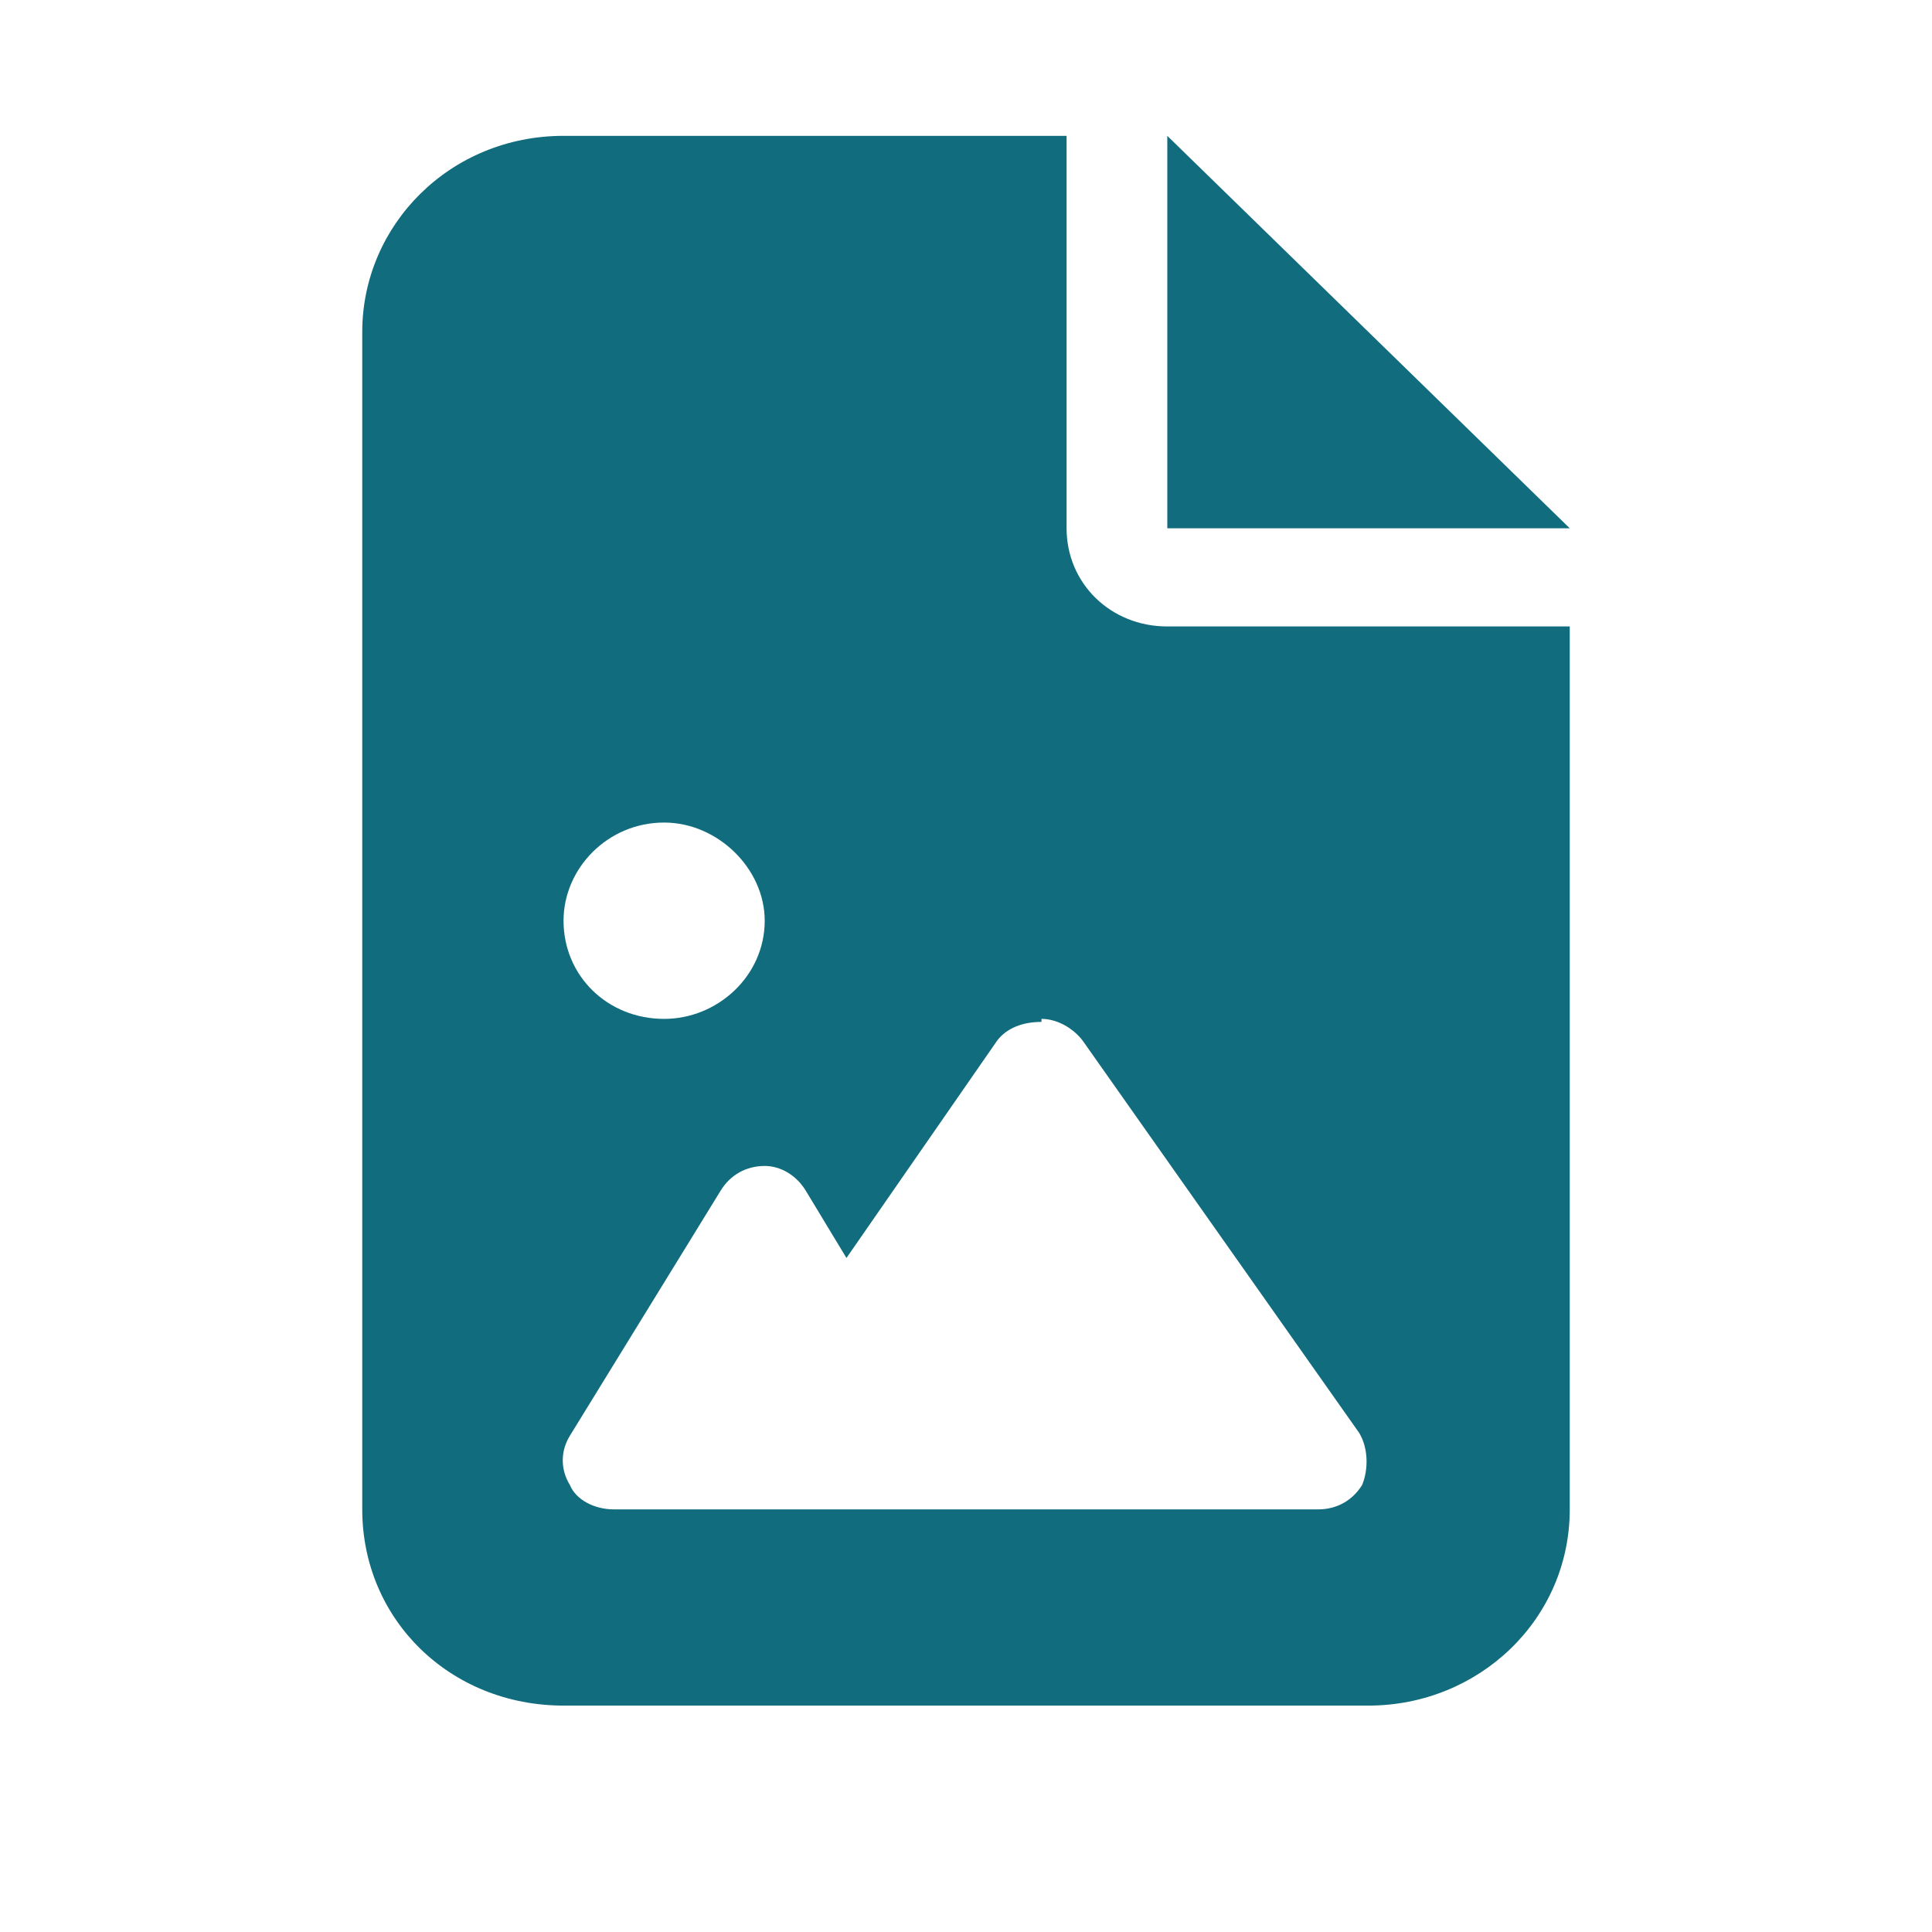
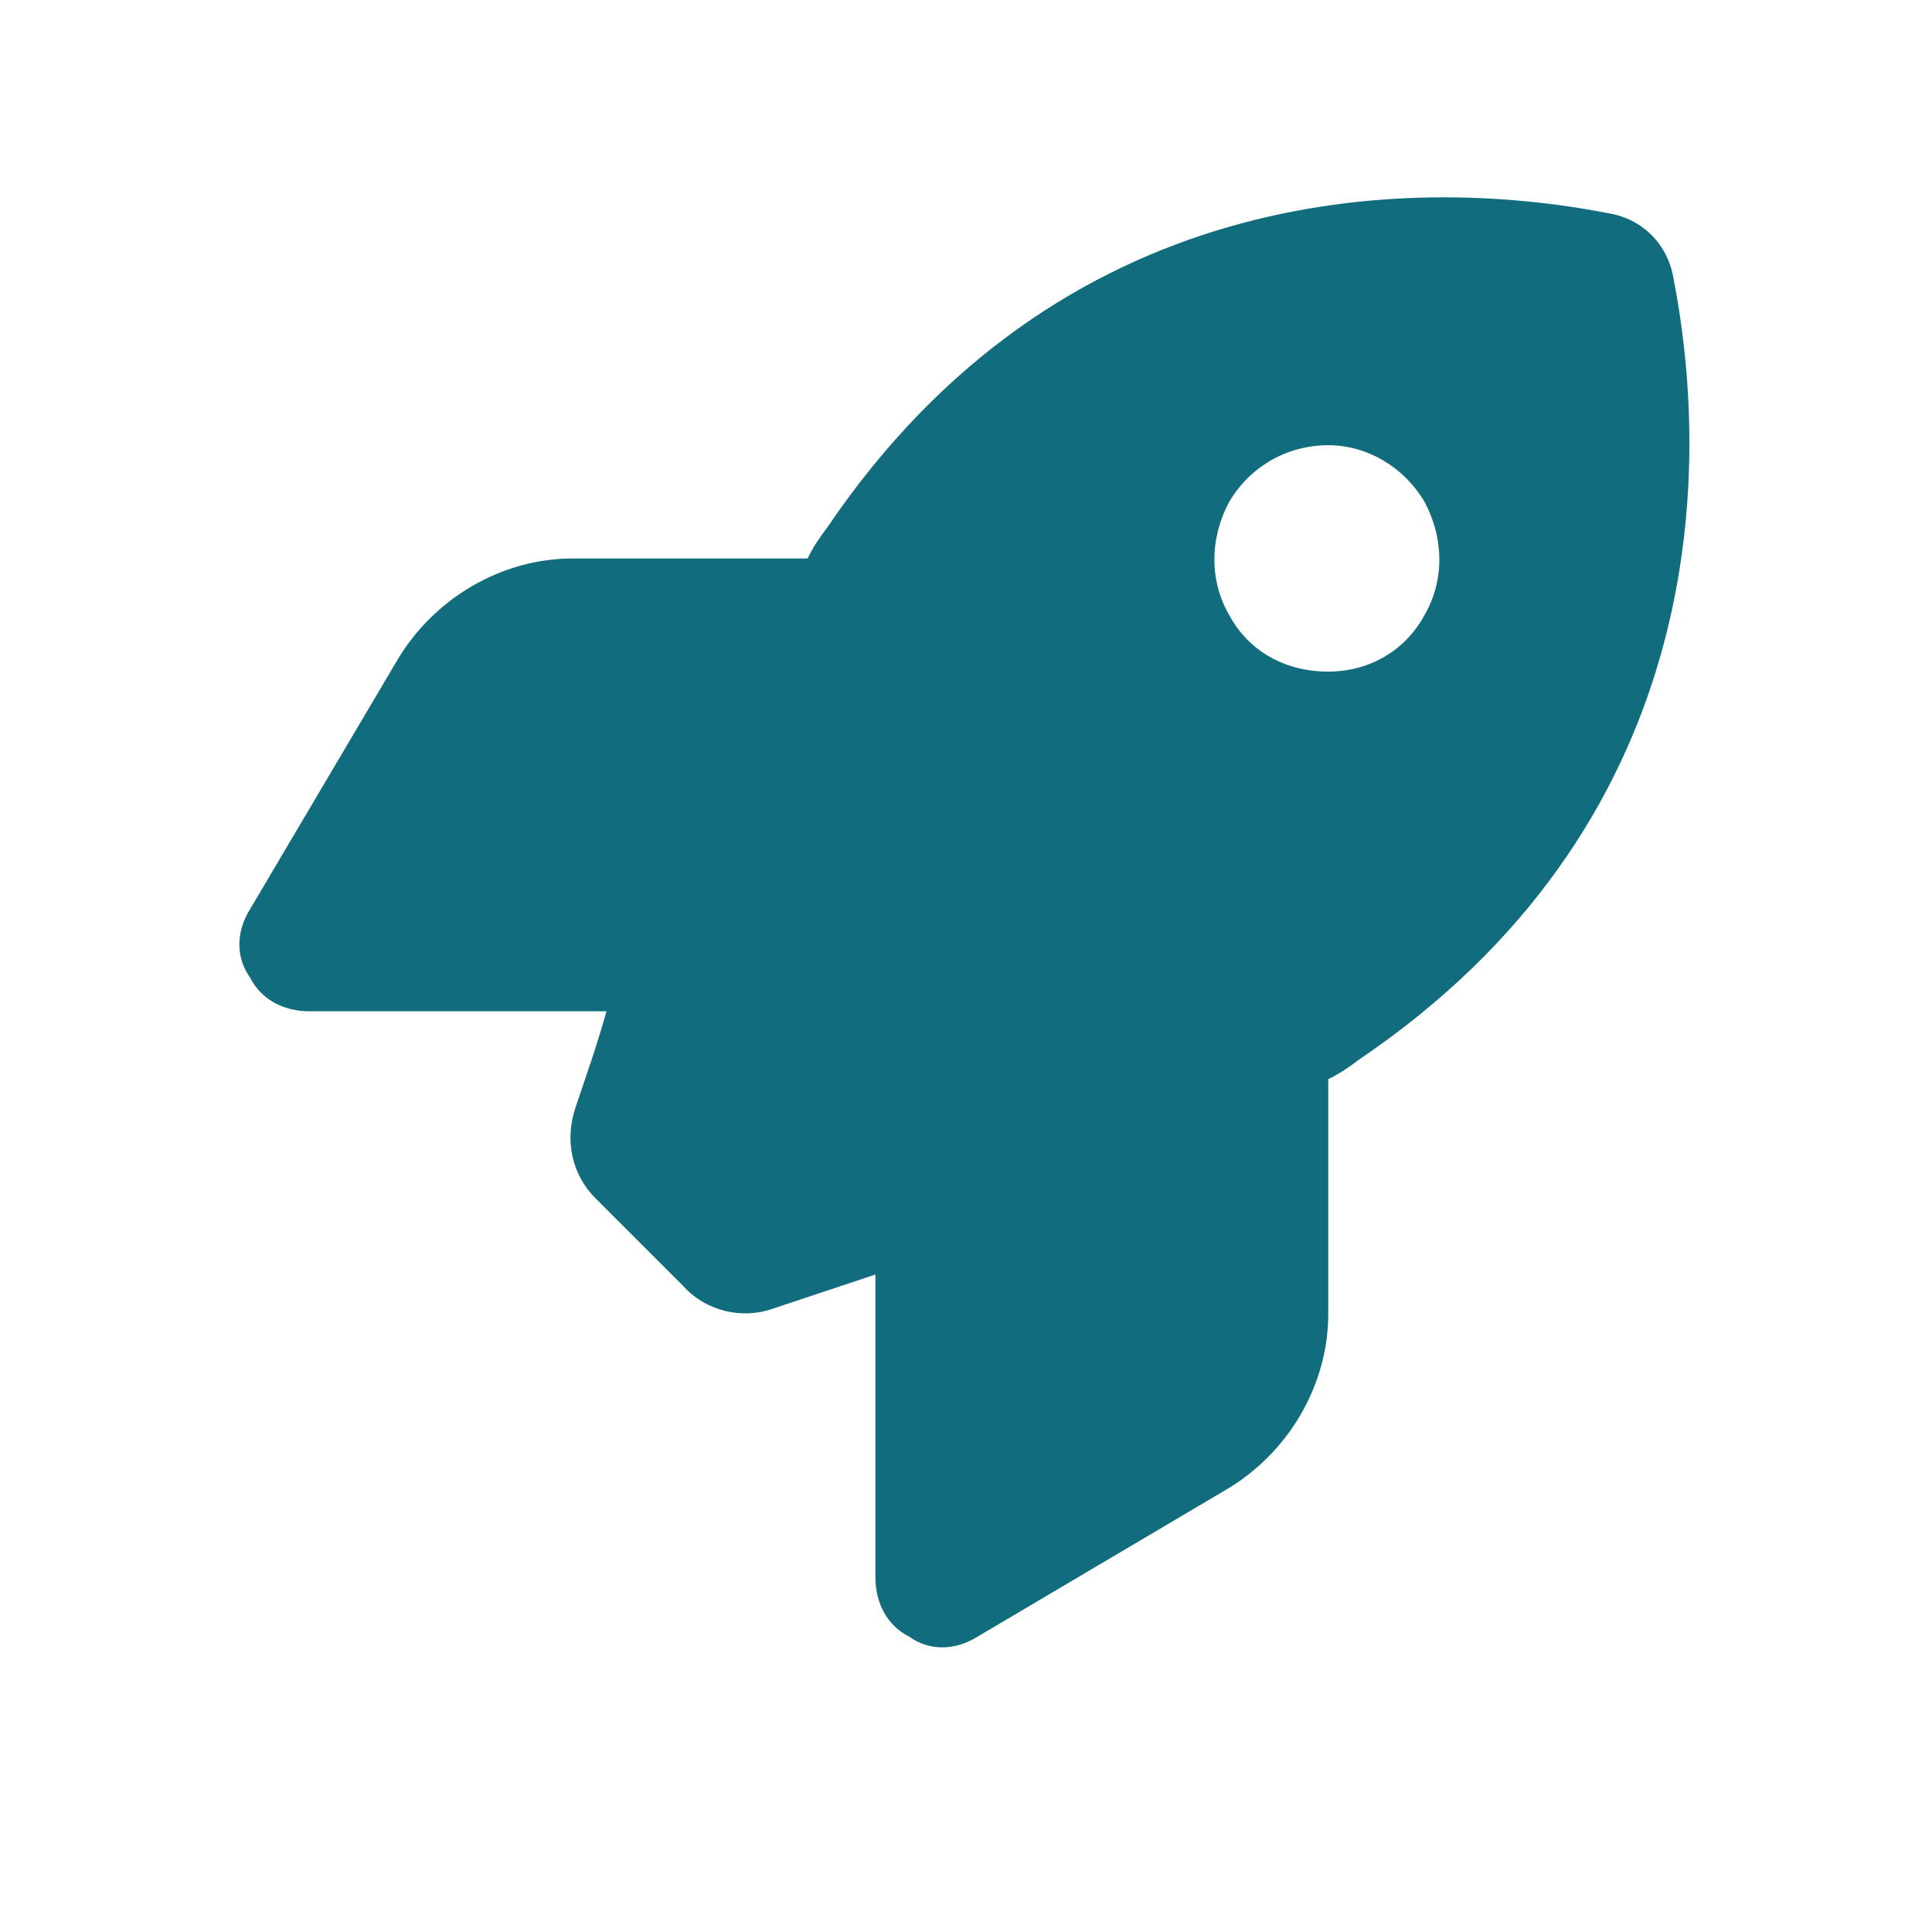
<svg xmlns="http://www.w3.org/2000/svg" width="16" height="16" viewBox="0 0 16 16" fill="none">
-   <path d="M4.667 1.125H8.833V4.375C8.833 4.832 9.198 5.188 9.667 5.188H13V12.5C13 13.414 12.245 14.125 11.333 14.125H4.667C3.729 14.125 3 13.414 3 12.5V2.75C3 1.861 3.729 1.125 4.667 1.125ZM9.667 1.125L13 4.375H9.667V1.125ZM4.667 7.625C4.667 8.082 5.031 8.438 5.5 8.438C5.943 8.438 6.333 8.082 6.333 7.625C6.333 7.193 5.943 6.812 5.5 6.812C5.031 6.812 4.667 7.193 4.667 7.625ZM8.625 8.438V8.463C8.469 8.463 8.339 8.514 8.26 8.615L7.01 10.418L6.672 9.859C6.594 9.732 6.464 9.656 6.333 9.656C6.177 9.656 6.047 9.732 5.969 9.859L4.719 11.891C4.641 12.018 4.641 12.17 4.719 12.297C4.771 12.424 4.927 12.5 5.083 12.5H6.333H7.583H8.625H10.917C11.073 12.5 11.203 12.424 11.281 12.297C11.333 12.17 11.333 11.992 11.255 11.865L8.964 8.615C8.885 8.514 8.755 8.438 8.625 8.438Z" fill="#116C7E" />
+   <path d="M5.656 10.648L4.93 9.922C4.742 9.734 4.672 9.453 4.766 9.172C4.836 8.961 4.93 8.703 5.023 8.375H2.562C2.352 8.375 2.164 8.281 2.07 8.094C1.953 7.93 1.953 7.719 2.07 7.531L3.289 5.469C3.594 4.953 4.156 4.625 4.742 4.625H6.688C6.734 4.531 6.781 4.461 6.852 4.367C8.773 1.531 11.633 1.437 13.32 1.766C13.602 1.812 13.812 2.023 13.859 2.305C14.188 3.992 14.094 6.852 11.258 8.773C11.164 8.844 11.094 8.891 11 8.937V10.883C11 11.469 10.672 12.031 10.156 12.336L8.094 13.555C7.906 13.672 7.695 13.672 7.531 13.555C7.344 13.461 7.25 13.273 7.25 13.062V10.555C6.898 10.672 6.617 10.766 6.406 10.836C6.148 10.93 5.844 10.859 5.656 10.648ZM11 5.562C11.328 5.562 11.633 5.398 11.797 5.094C11.961 4.812 11.961 4.461 11.797 4.156C11.633 3.875 11.328 3.687 11 3.687C10.648 3.687 10.344 3.875 10.18 4.156C10.016 4.461 10.016 4.812 10.18 5.094C10.344 5.398 10.648 5.562 11 5.562Z" fill="#116C7E" />
</svg>
